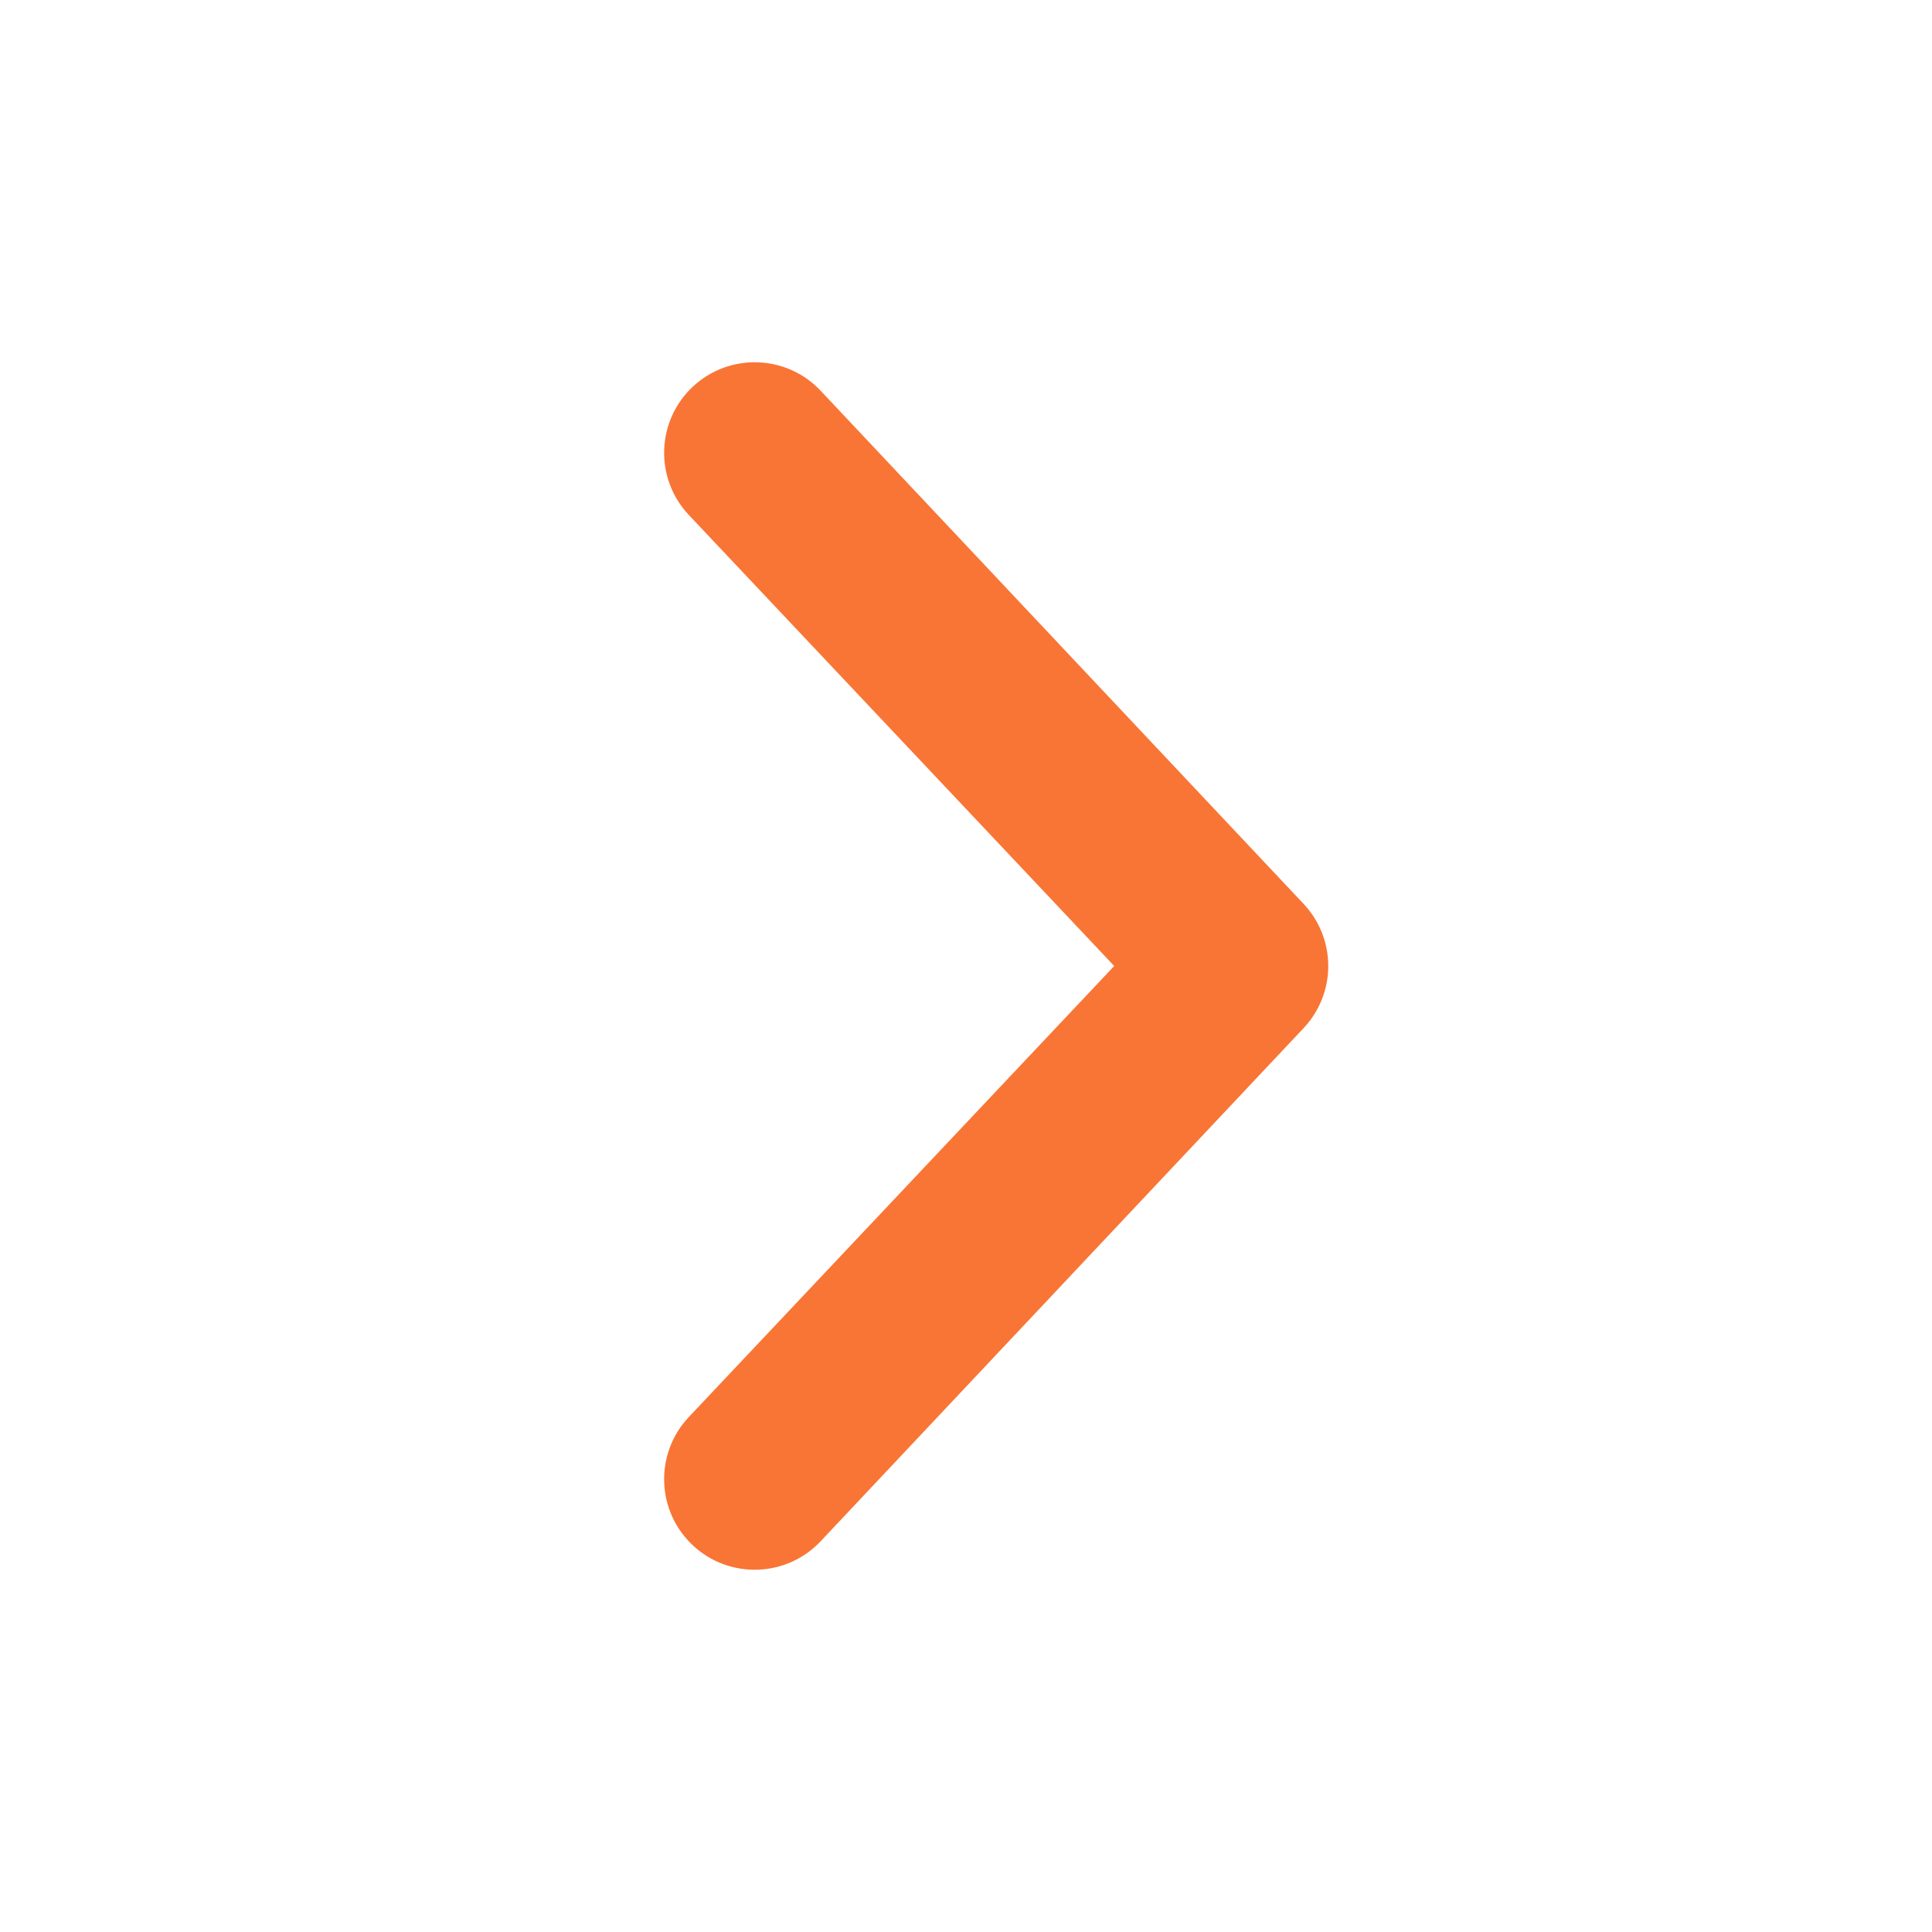
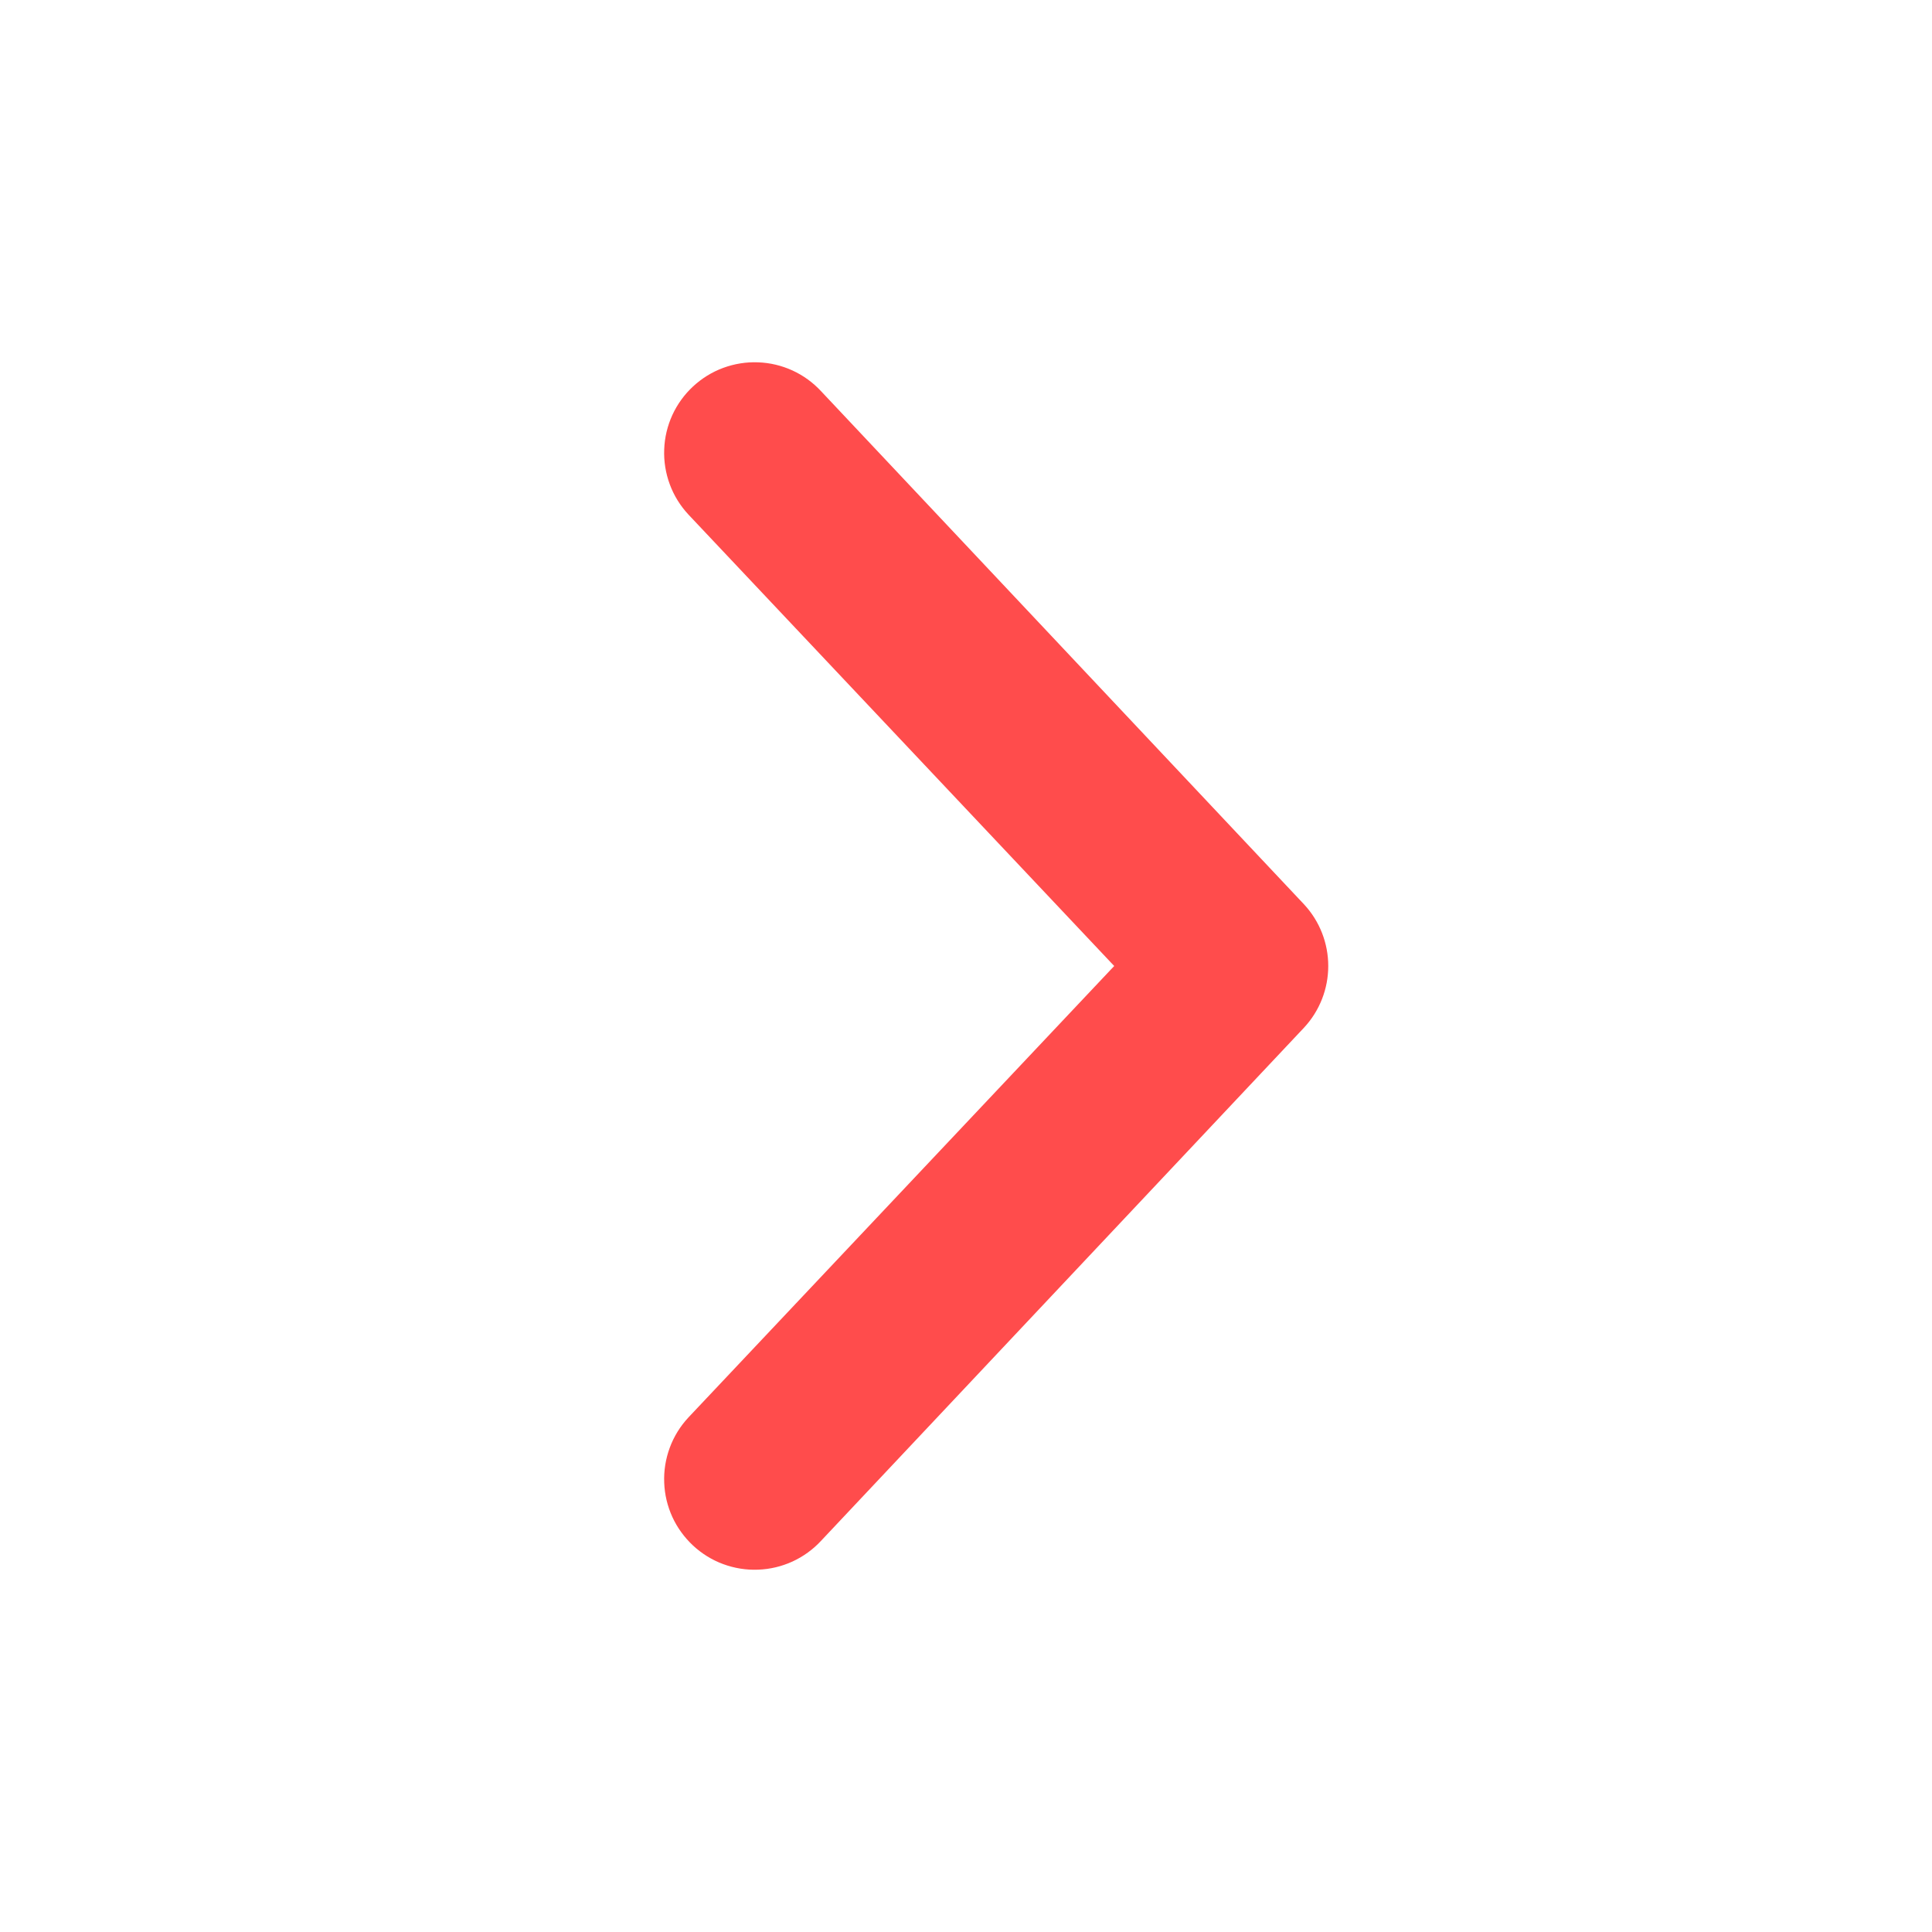
<svg xmlns="http://www.w3.org/2000/svg" width="24" height="24" viewBox="0 0 24 24" fill="none">
-   <path d="M8.61 4.8C8.502 4.9 8.414 5.021 8.352 5.156C8.291 5.29 8.256 5.435 8.251 5.583C8.245 5.73 8.269 5.878 8.32 6.016C8.371 6.155 8.45 6.282 8.55 6.39L13.841 12L8.55 17.61C8.45 17.718 8.371 17.845 8.32 17.984C8.269 18.122 8.245 18.27 8.251 18.417C8.256 18.565 8.291 18.71 8.352 18.844C8.414 18.979 8.502 19.099 8.61 19.2C8.718 19.3 8.845 19.379 8.984 19.43C9.122 19.481 9.27 19.505 9.417 19.499C9.565 19.494 9.71 19.459 9.844 19.398C9.979 19.336 10.1 19.248 10.2 19.14L16.2 12.765C16.393 12.557 16.5 12.284 16.5 12C16.5 11.716 16.393 11.443 16.2 11.235L10.2 4.86C10.1 4.752 9.979 4.664 9.844 4.602C9.71 4.541 9.565 4.506 9.417 4.501C9.27 4.495 9.122 4.519 8.984 4.57C8.845 4.621 8.718 4.7 8.61 4.8Z" fill="#F97535" />
+   <path d="M8.61 4.8C8.502 4.9 8.414 5.021 8.352 5.156C8.291 5.29 8.256 5.435 8.251 5.583C8.245 5.73 8.269 5.878 8.32 6.016C8.371 6.155 8.45 6.282 8.55 6.39L13.841 12L8.55 17.61C8.45 17.718 8.371 17.845 8.32 17.984C8.269 18.122 8.245 18.27 8.251 18.417C8.256 18.565 8.291 18.71 8.352 18.844C8.414 18.979 8.502 19.099 8.61 19.2C8.718 19.3 8.845 19.379 8.984 19.43C9.122 19.481 9.27 19.505 9.417 19.499C9.565 19.494 9.71 19.459 9.844 19.398C9.979 19.336 10.1 19.248 10.2 19.14L16.2 12.765C16.393 12.557 16.5 12.284 16.5 12C16.5 11.716 16.393 11.443 16.2 11.235L10.2 4.86C10.1 4.752 9.979 4.664 9.844 4.602C9.71 4.541 9.565 4.506 9.417 4.501C9.27 4.495 9.122 4.519 8.984 4.57C8.845 4.621 8.718 4.7 8.61 4.8Z" fill="#FF4C4C" />
</svg>
